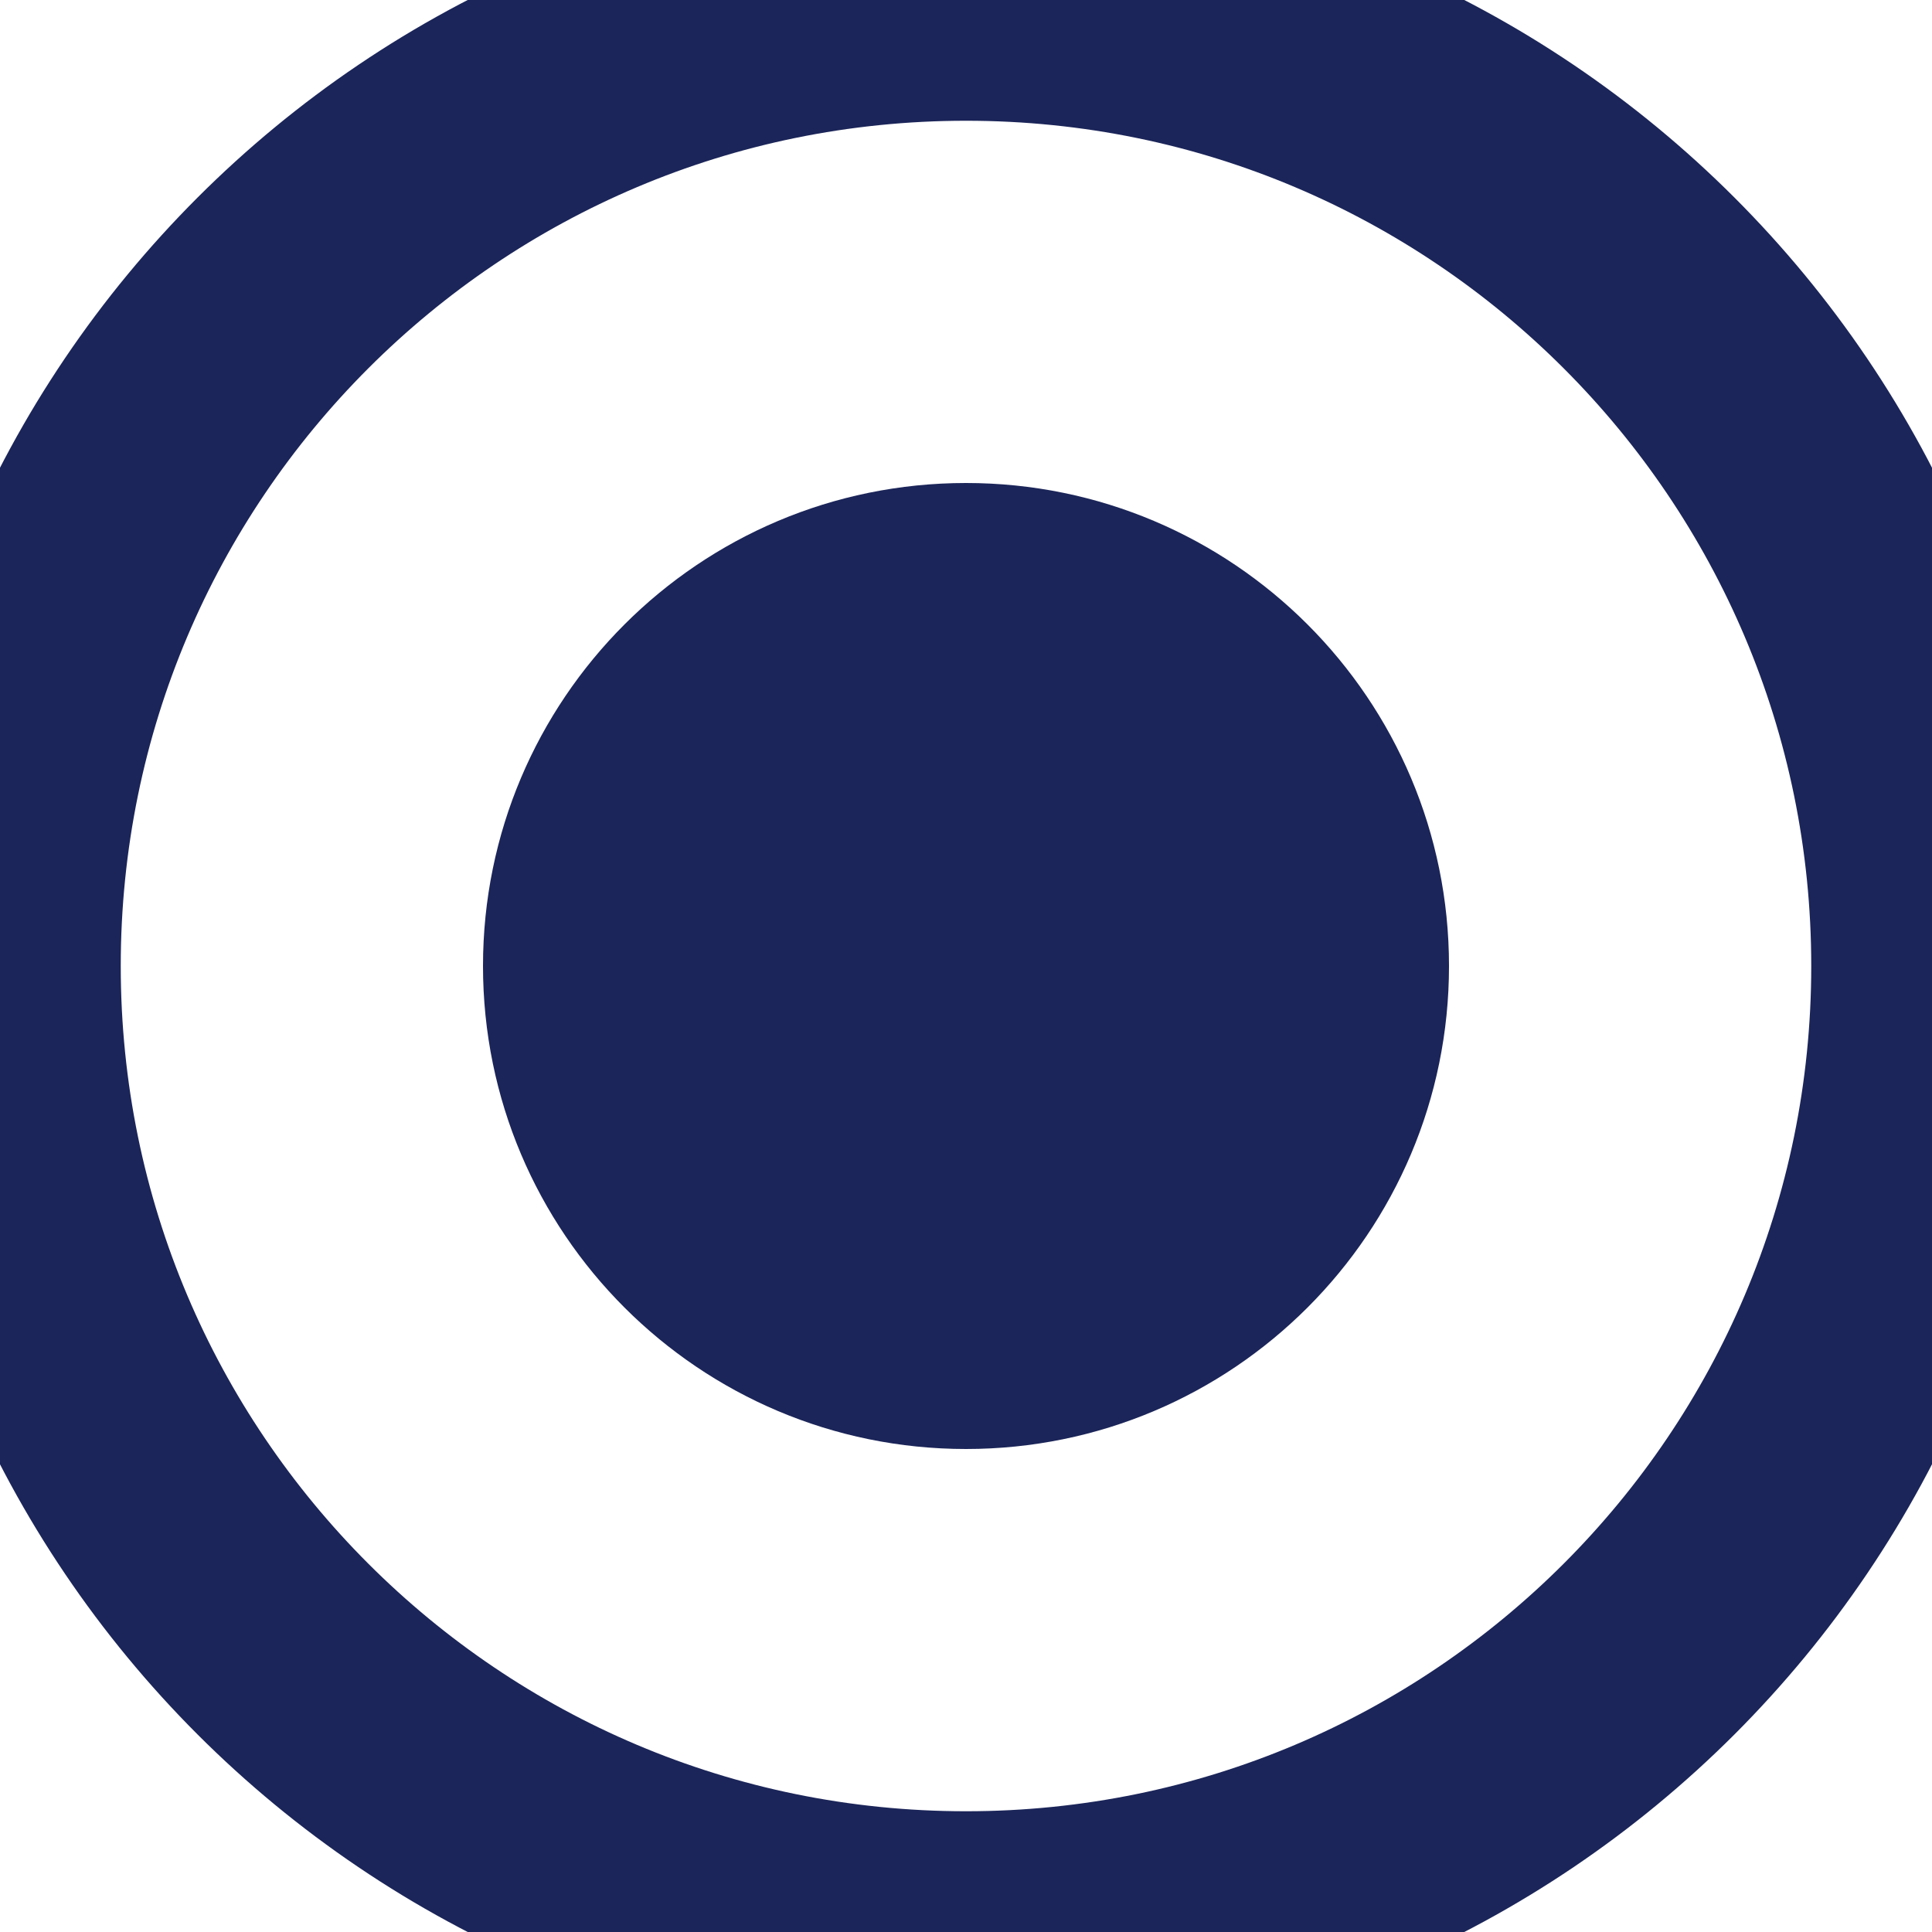
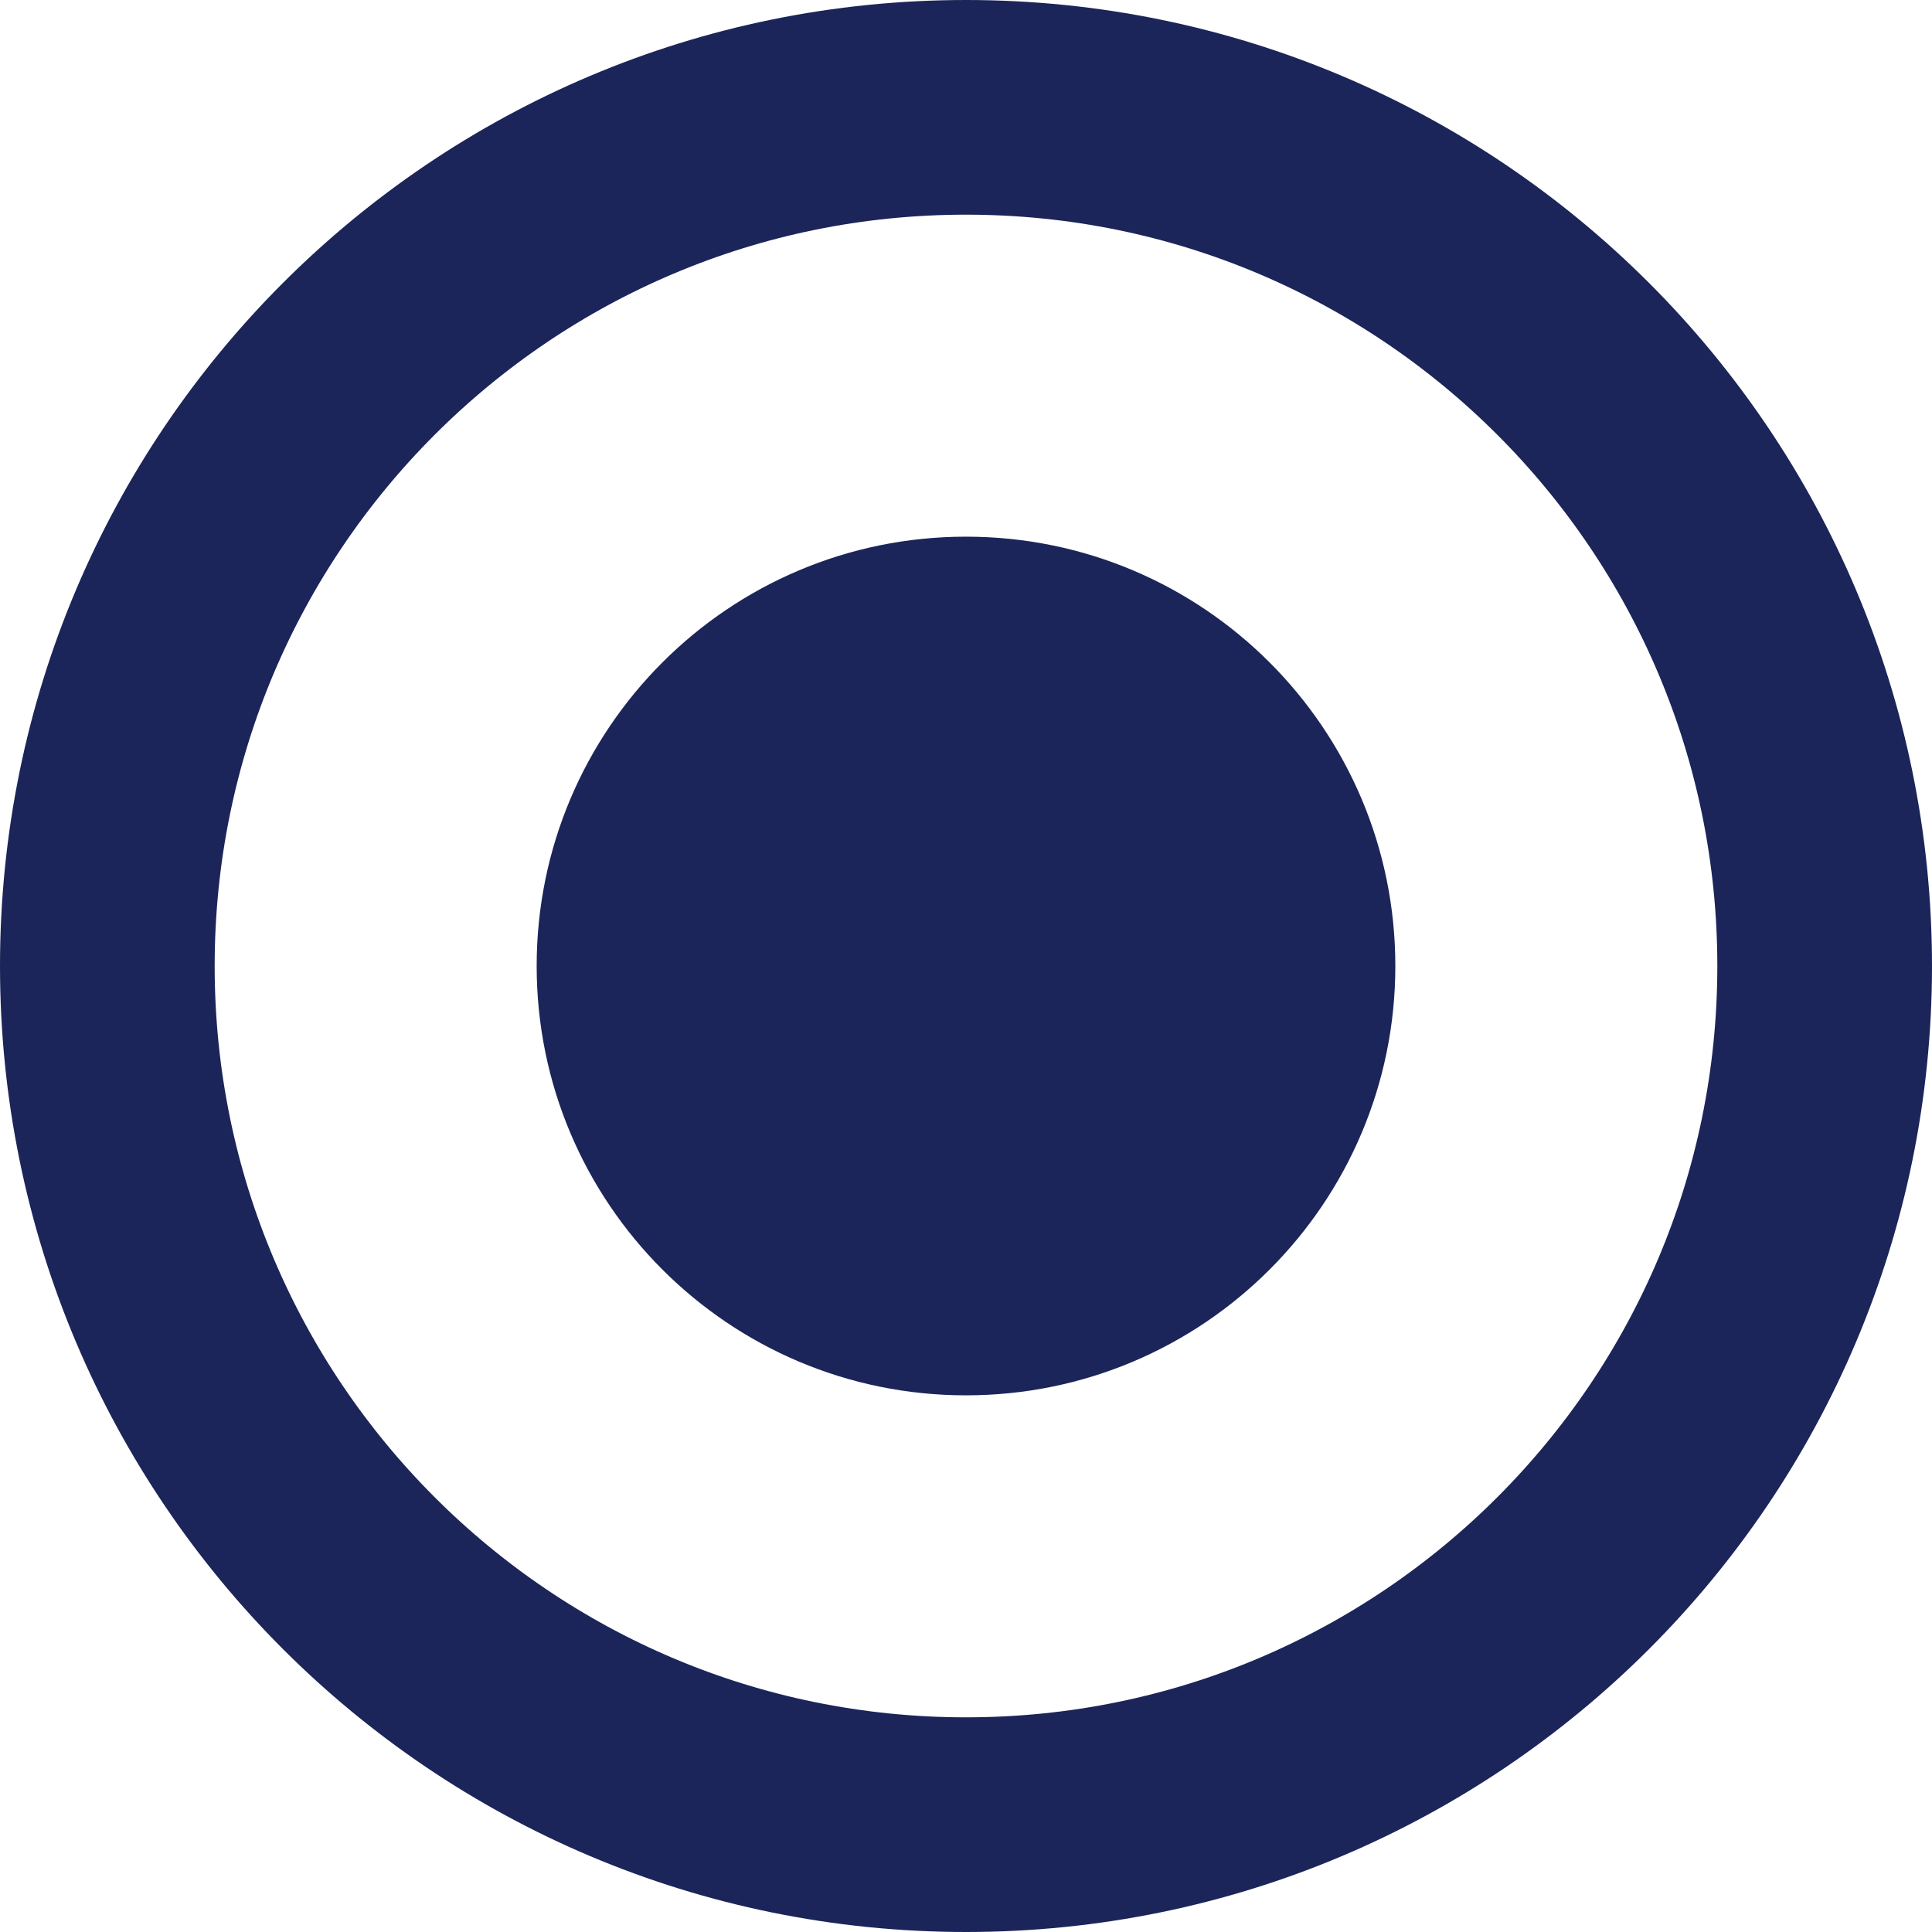
- <svg xmlns="http://www.w3.org/2000/svg" width="16px" height="16px" viewBox="0 0 16 16" version="1.1">
+ <svg xmlns="http://www.w3.org/2000/svg" width="18px" height="18px" viewBox="0 0 18 18" version="1.1">
  <g id="icon/stage/zodiac/current" stroke="none" stroke-width="1" fill="none" fill-rule="evenodd">
-     <circle id="Oval-2-Copy" fill="#1B2559" cx="8" cy="8" r="4" />
-     <circle id="Oval-Copy-5" stroke="#1B2559" stroke-width="2" transform="translate(8, 8) rotate(-270) translate(-8, -8) " cx="8" cy="8" r="8" />
+     <circle id="Oval-2-Copy" fill="#1B2559" cx="9" cy="9" r="4" />
+     <circle id="Oval-Copy-5" stroke="#1B2559" stroke-width="2" transform="translate(9, 9) rotate(-270) translate(-9, -9) " cx="9" cy="9" r="8" />
  </g>
</svg>
